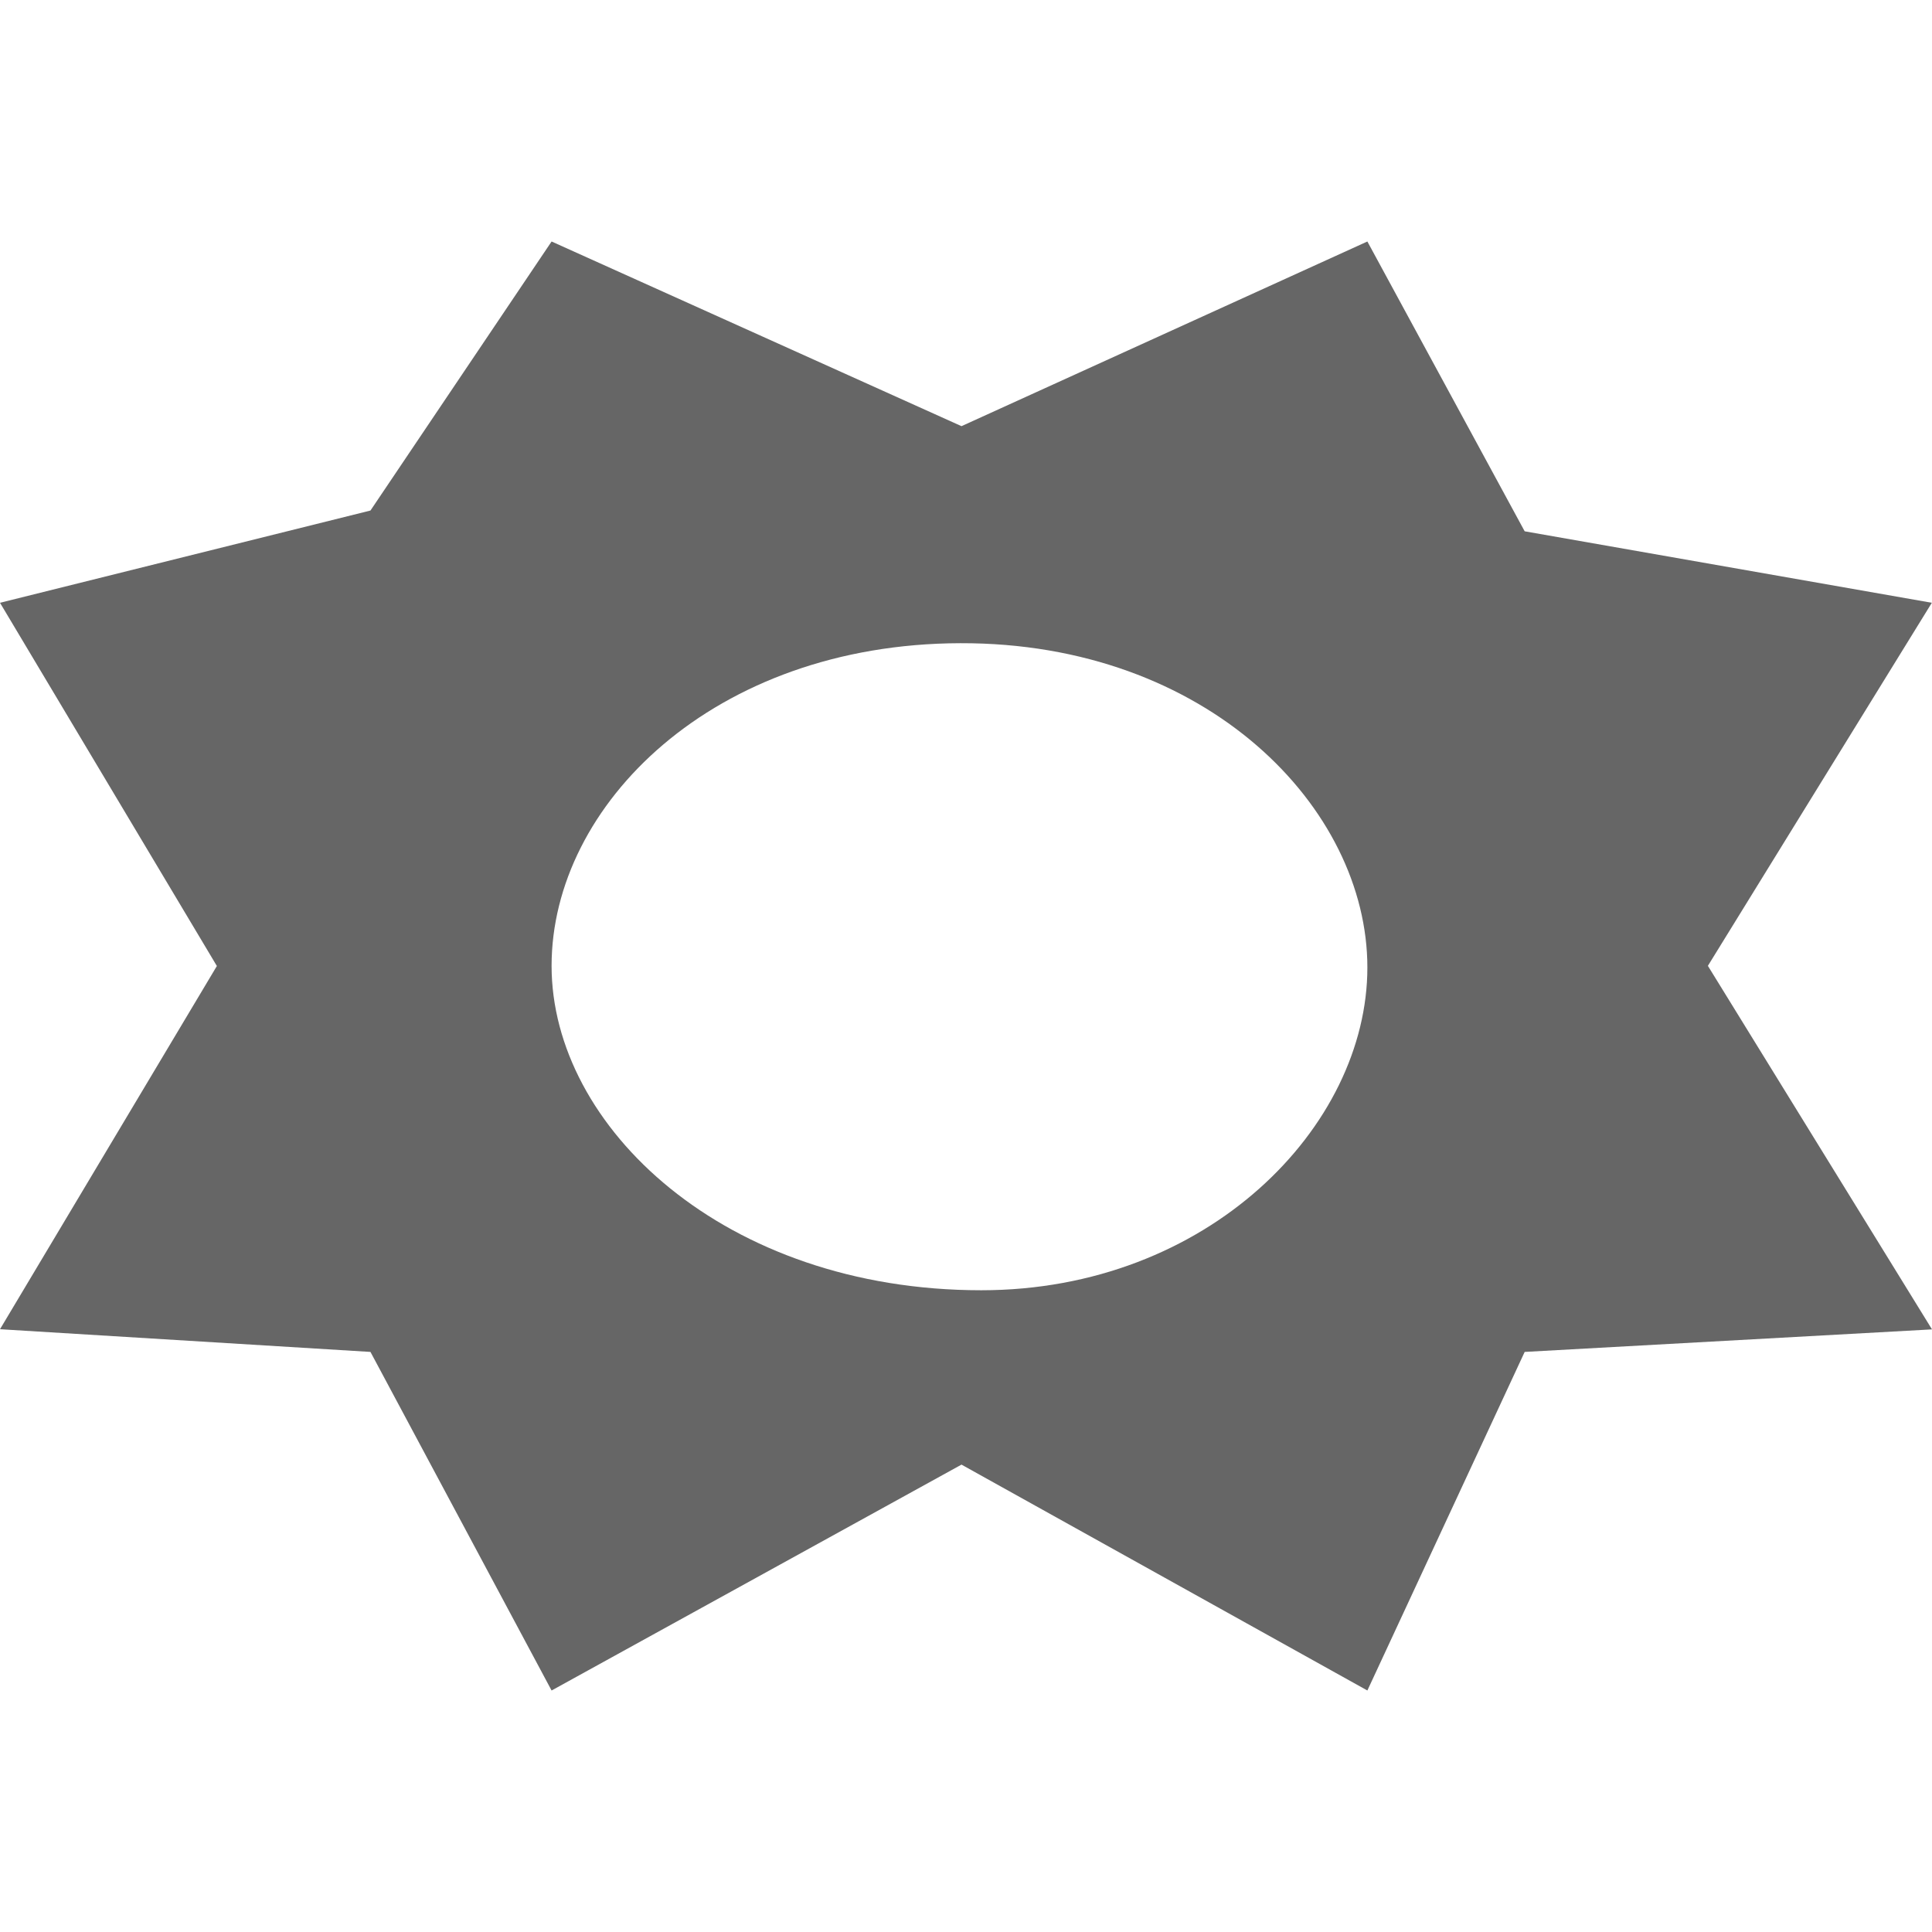
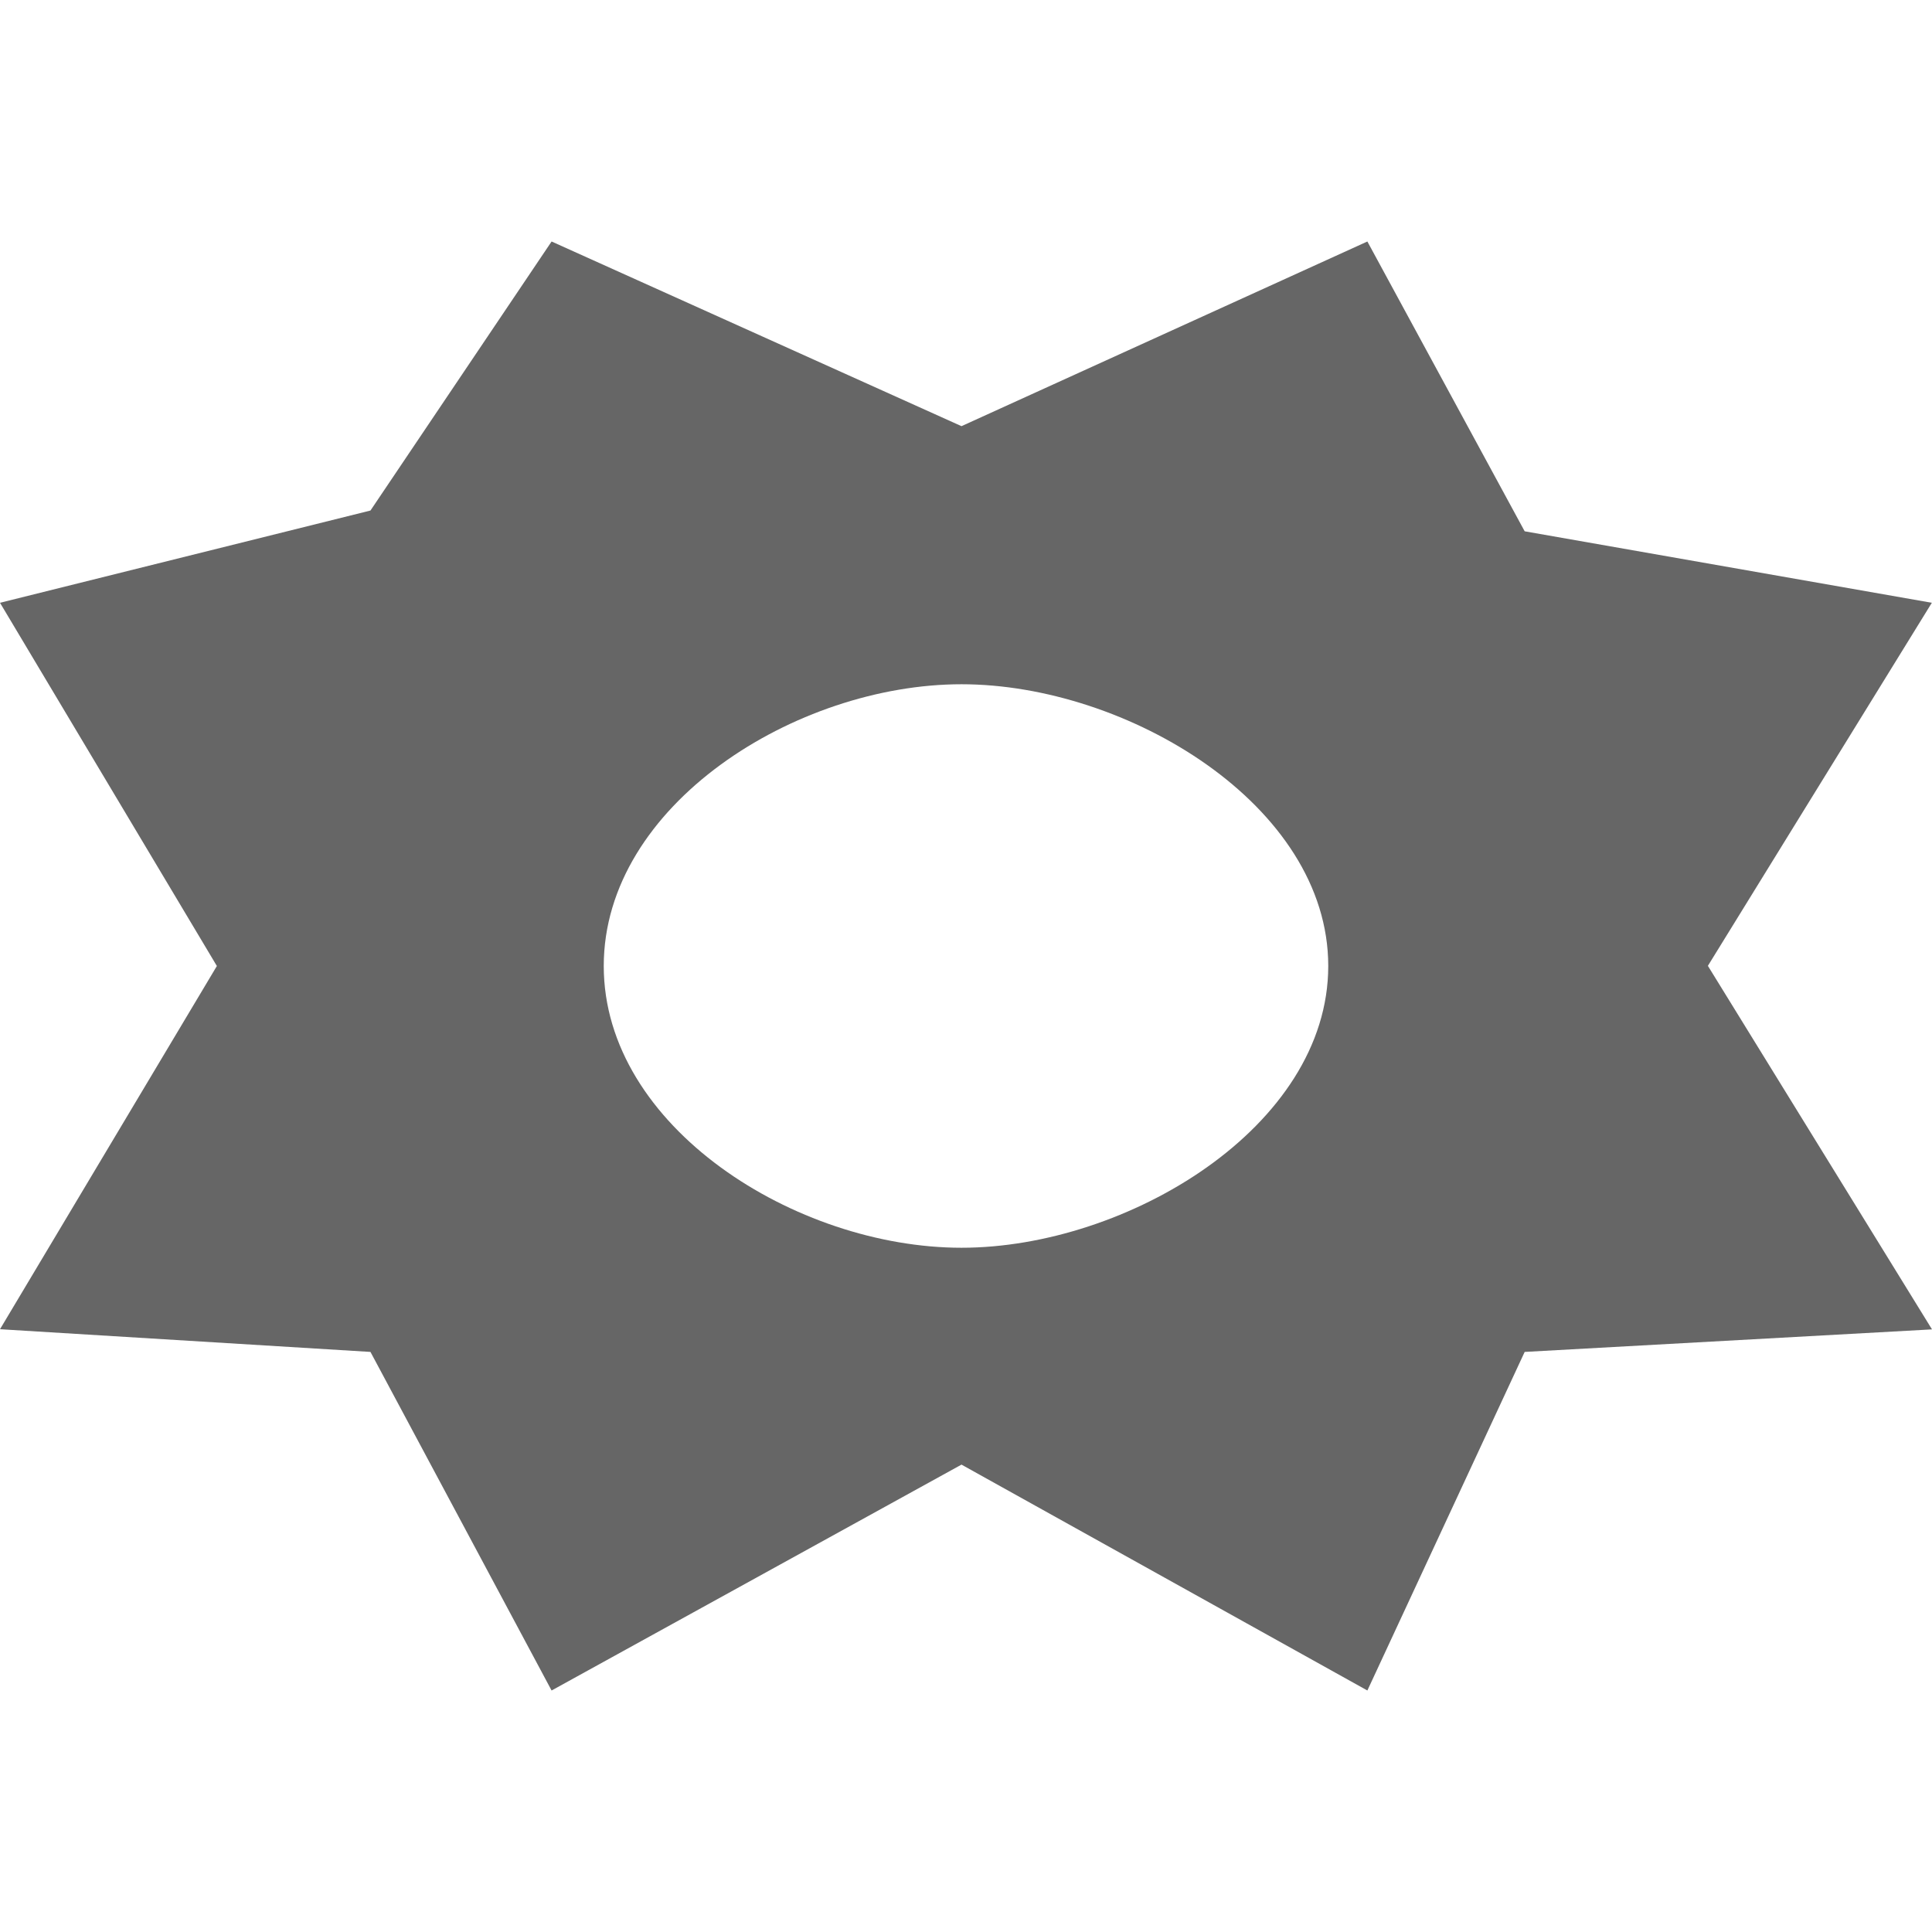
<svg xmlns="http://www.w3.org/2000/svg" width="1em" height="1em" viewBox="0 0 12 9" fill="none">
-   <path d="M1.347 4.5L0 6.756L2.301 6.897L3.426 9L5.972 7.597L8.493 9L9.47 6.897L12 6.757L10.608 4.499L11.999 2.244L9.47 1.8L8.493 0L5.972 1.147L3.426 0L2.301 1.671L0 2.244M6.095 6.514C4.5 6.514 3.426 5.498 3.426 4.499C3.426 3.5 4.431 2.499 5.965 2.495C7.5 2.491 8.493 3.519 8.493 4.509C8.493 5.5 7.5 6.514 6.095 6.514Z" fill="#666666" />
+   <path d="M1.347 4.5L0 6.756L2.301 6.897L3.426 9L5.972 7.597L8.493 9L9.47 6.897L12 6.757L10.608 4.499L11.999 2.244L9.47 1.8L8.493 0L5.972 1.147L3.426 0L2.301 1.671L0 2.244M5.972 6.25C4.944 6.25 3.75 5.5 3.75 4.5C3.75 3.5 4.944 2.75 5.972 2.75C7 2.75 8.25 3.5 8.25 4.5C8.25 5.5 7 6.25 5.972 6.25Z" fill="#666666" />
</svg>
